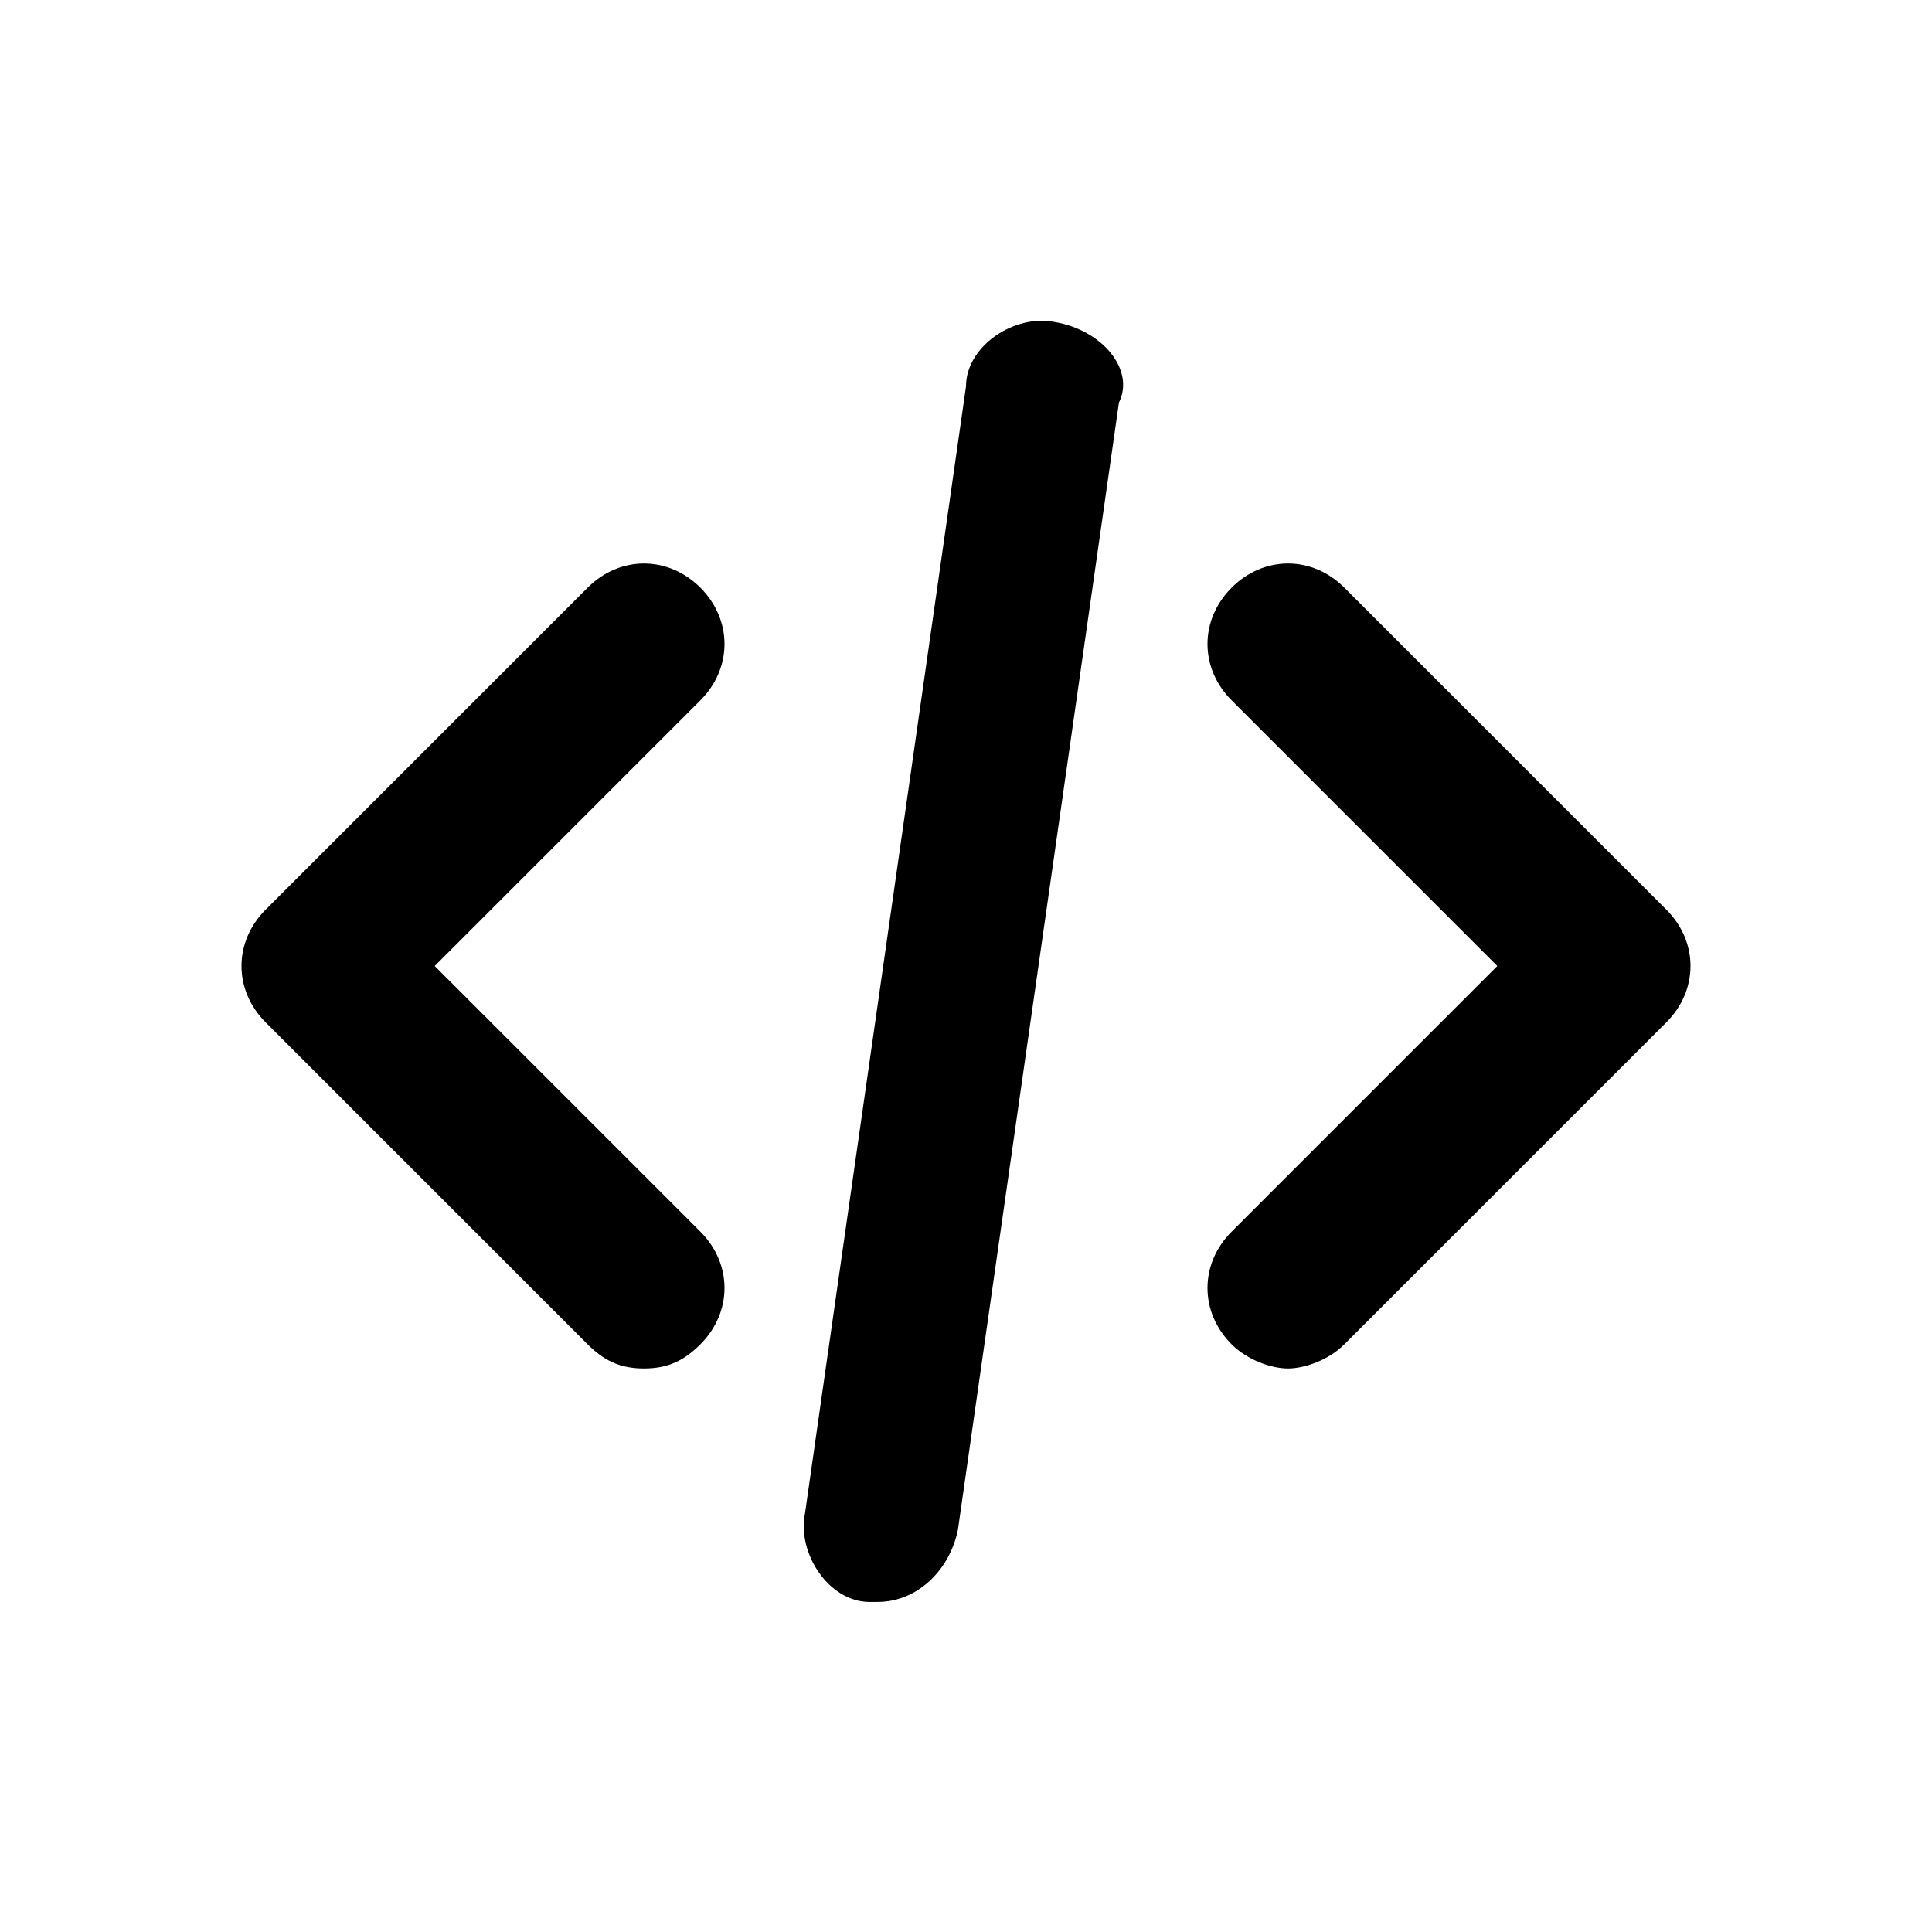
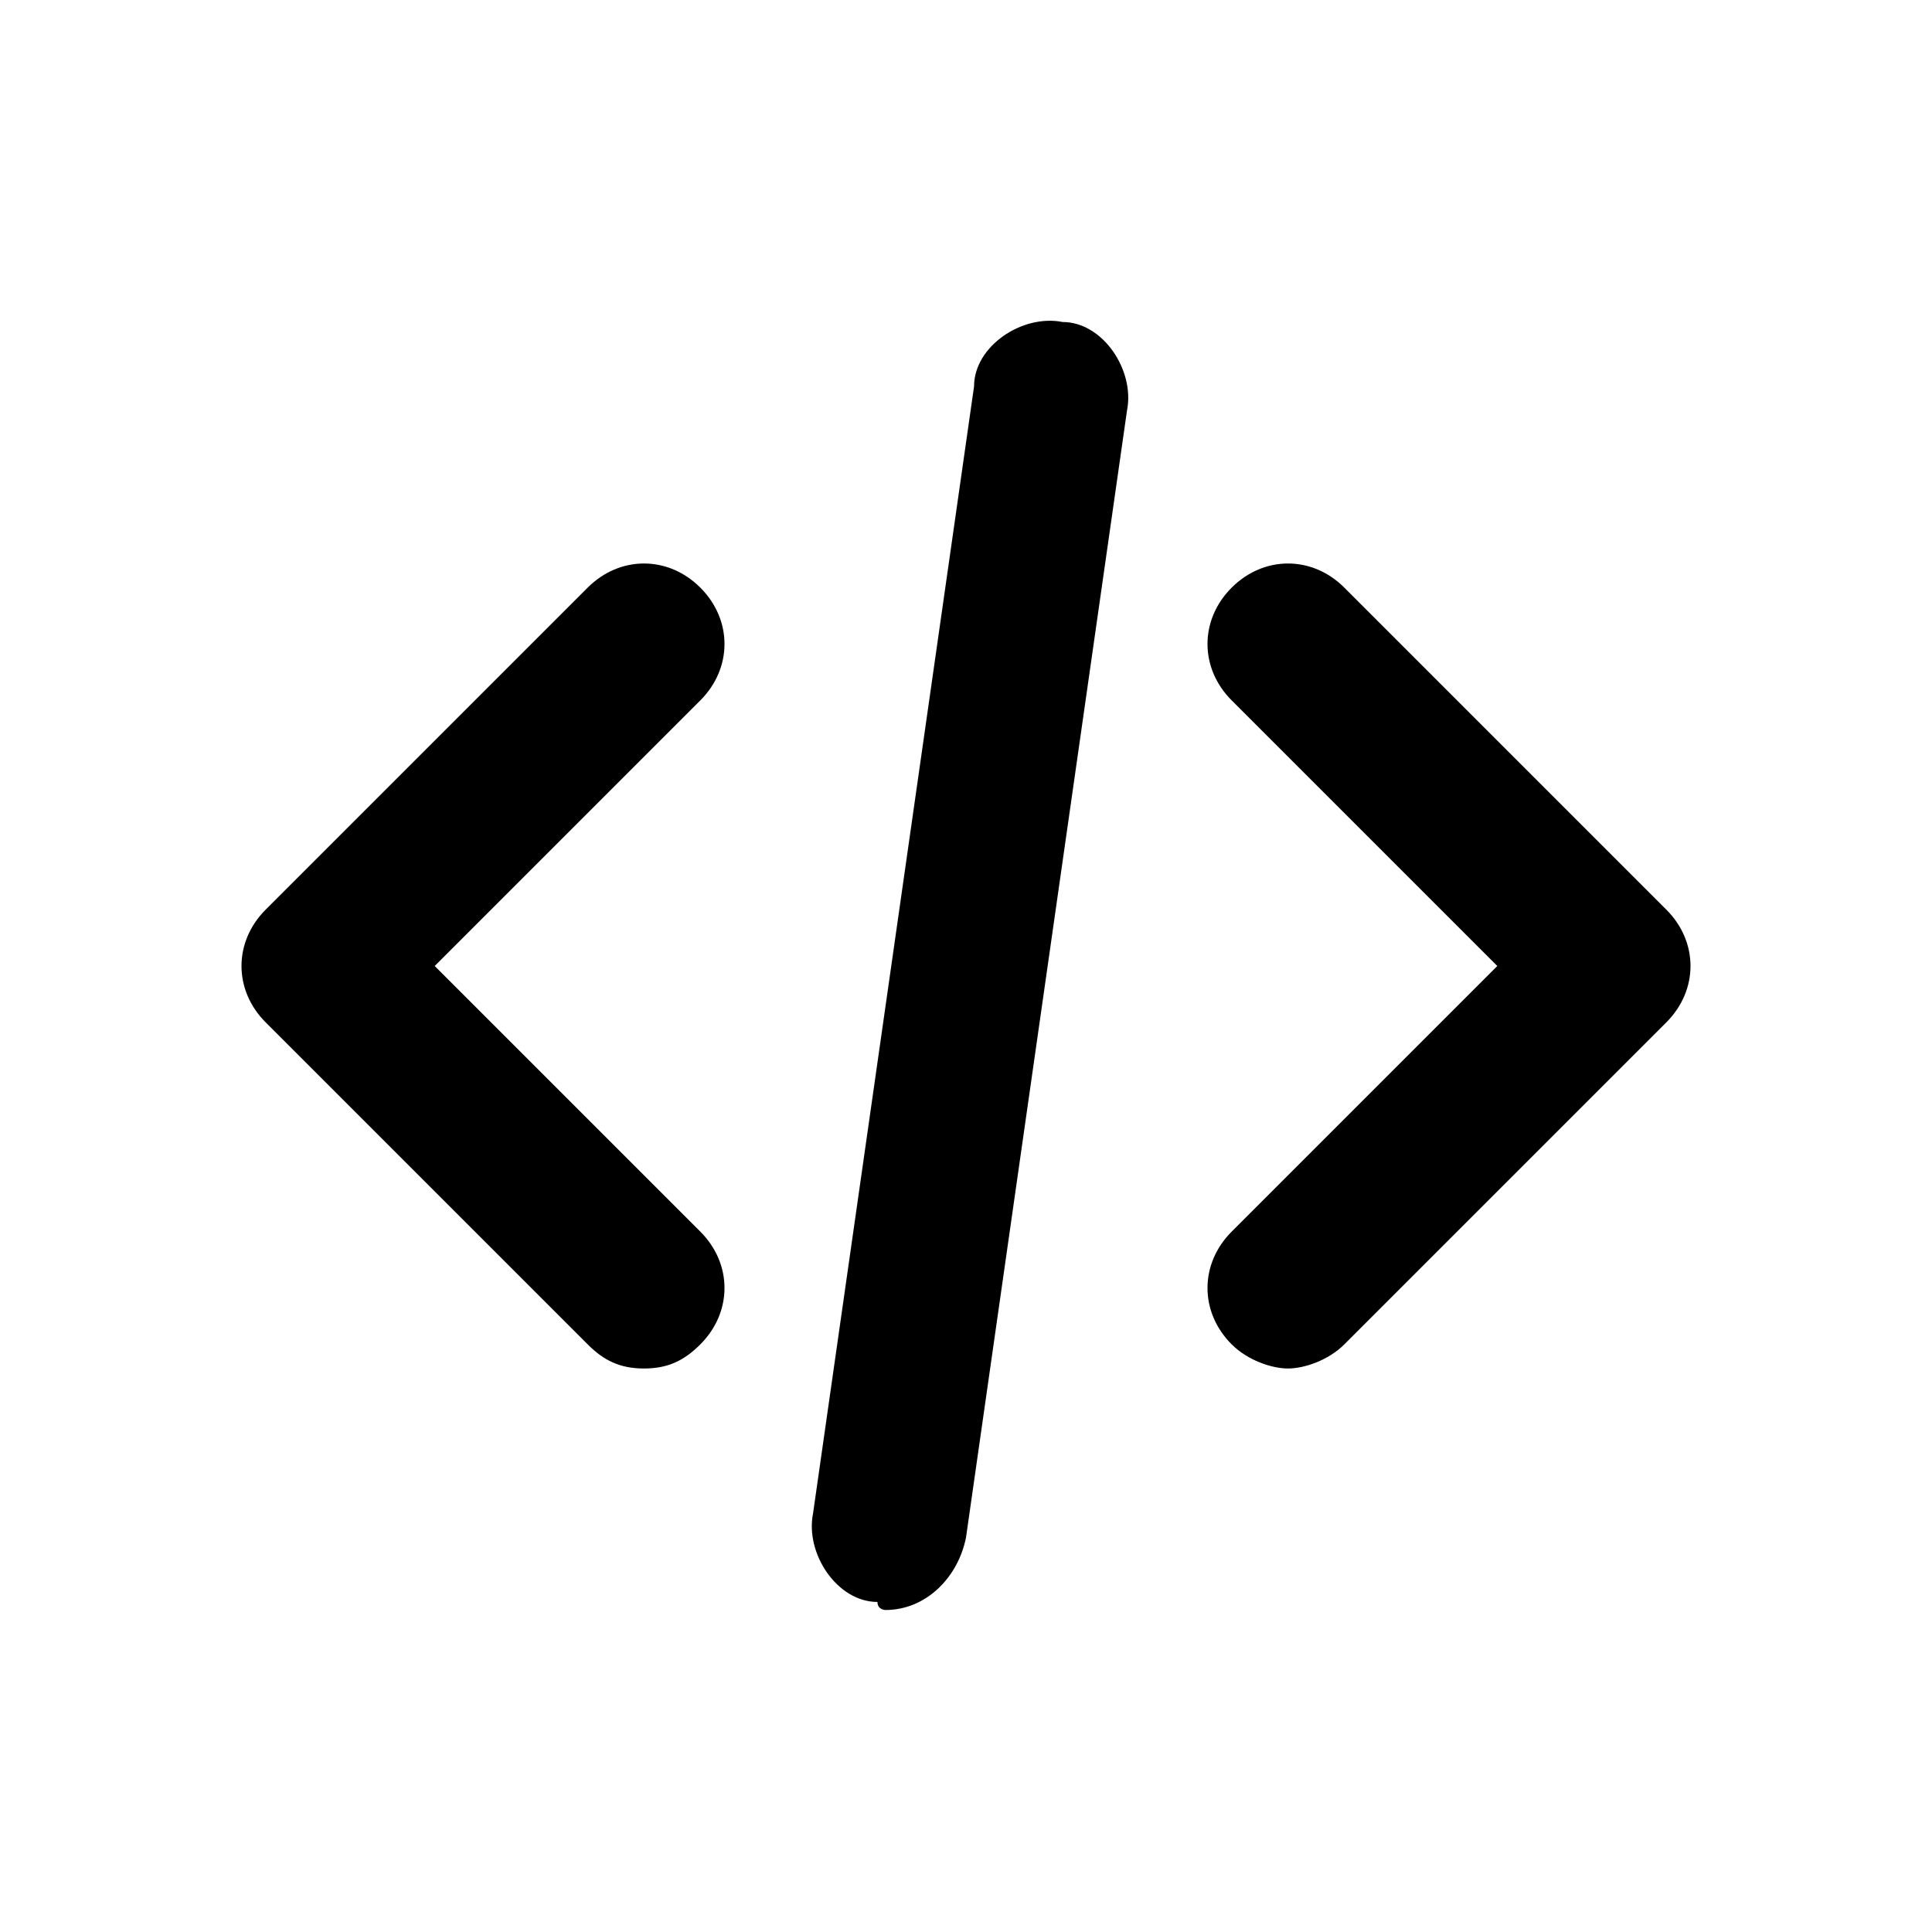
<svg xmlns="http://www.w3.org/2000/svg" version="1.1" id="Layer_1" x="0px" y="0px" viewBox="0 0 24 24" style="enable-background:new 0 0 24 24;" xml:space="preserve">
  <style type="text/css">
	.st0{fill:#A5B2BD;}
	.st1{fill:#3197D6;}
- 	.st2{fill:#010101;}
</style>
  <g>
    <path d="M8.7,7.3c-0.4-0.4-1-0.4-1.4,0l-4,4c-0.4,0.4-0.4,1,0,1.4l4,4C7.5,16.9,7.7,17,8,17s0.5-0.1,0.7-0.3c0.4-0.4,0.4-1,0-1.4   L5.4,12l3.3-3.3C9.1,8.3,9.1,7.7,8.7,7.3z" />
    <path d="M20.7,11.3l-4-4c-0.4-0.4-1-0.4-1.4,0s-0.4,1,0,1.4l3.3,3.3l-3.3,3.3c-0.4,0.4-0.4,1,0,1.4c0.2,0.2,0.5,0.3,0.7,0.3   s0.5-0.1,0.7-0.3l4-4C21.1,12.3,21.1,11.7,20.7,11.3z" />
-     <path d="M13.1,4c-0.5-0.1-1.1,0.3-1.1,0.8l-2,14c-0.1,0.5,0.3,1.1,0.8,1.1c0,0,0.1,0,0.1,0c0.5,0,0.9-0.4,1-0.9l2-14   C14.1,4.6,13.7,4.1,13.1,4z" />
+     <path d="M11,20c0.5,0,0.9-0.4,1-0.9l2-14c0.1-0.5-0.3-1.1-0.8-1.1c-0.5-0.1-1.1,0.3-1.1,0.8l-2,14c-0.1,0.5,0.3,1.1,0.8,1.1   C10.9,20,11,20,11,20z" />
  </g>
</svg>
